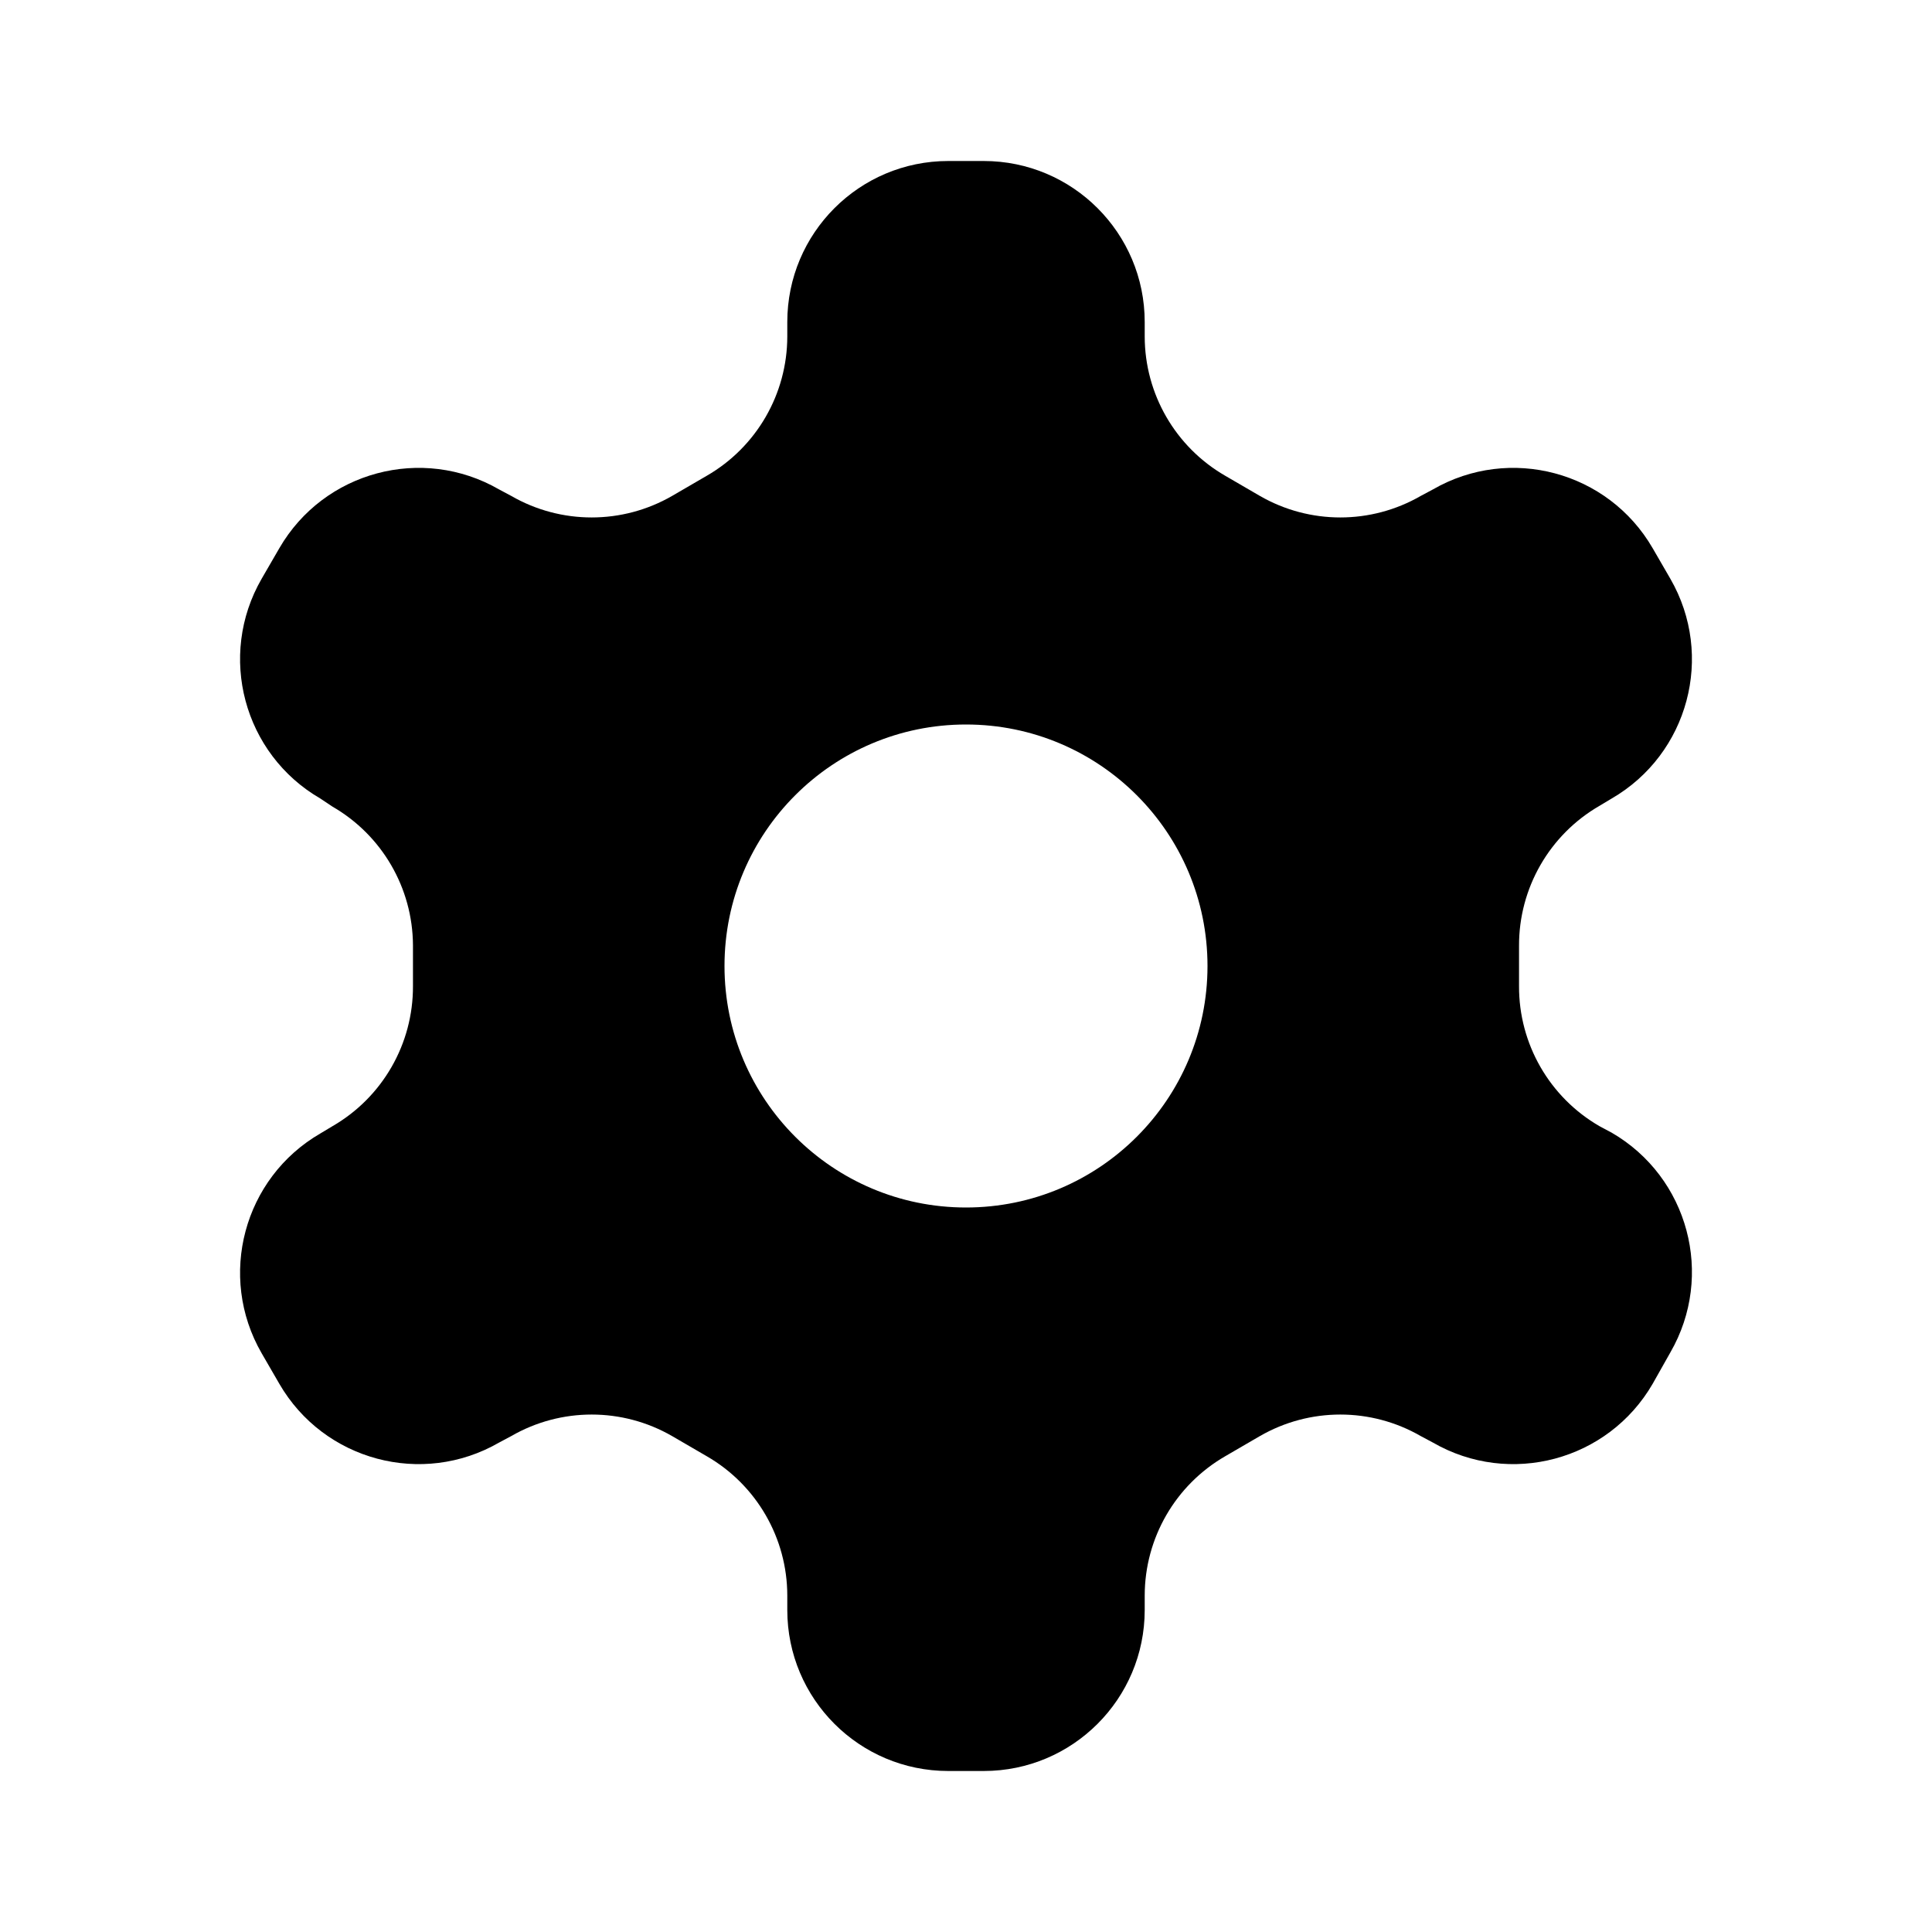
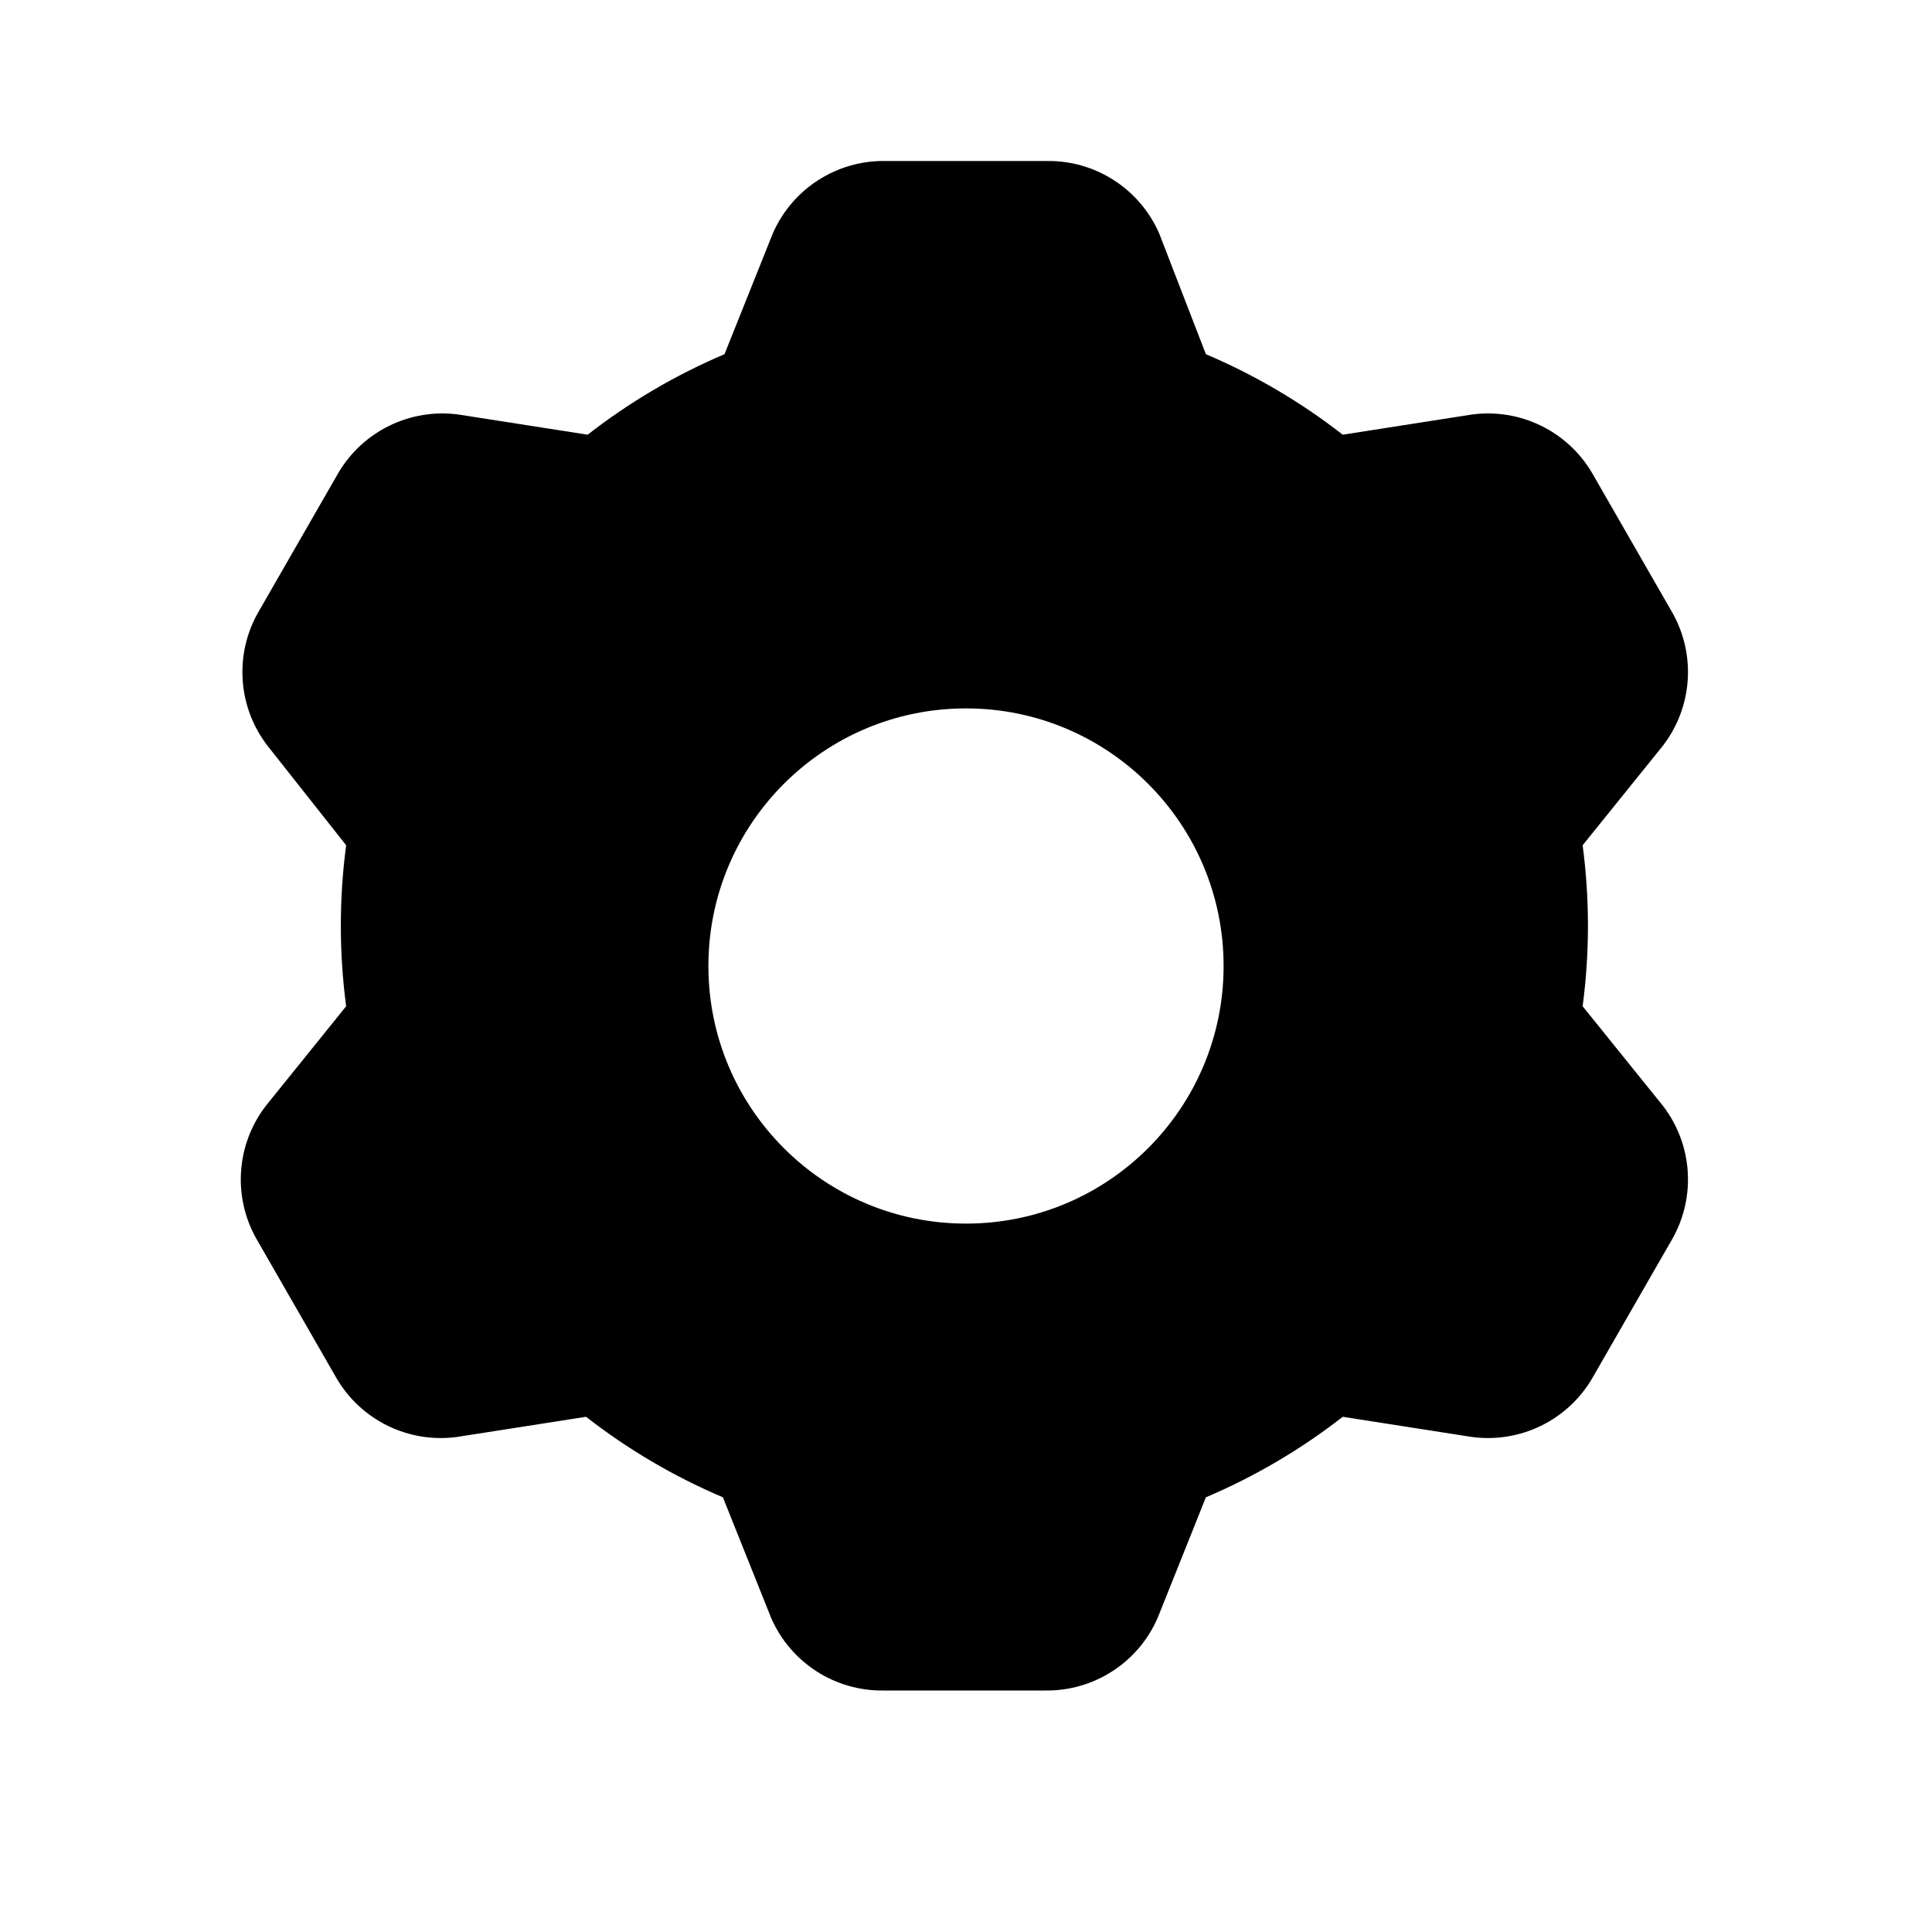
<svg xmlns="http://www.w3.org/2000/svg" width="24" height="24" viewBox="0 0 24 24" fill="currentColor">
-   <path fill-rule="evenodd" d="M12.22 2h-.44a2 2 0 0 0-2 2v.18a2 2 0 0 1-1 1.73l-.43.25a2 2 0 0 1-2 0l-.15-.08a2 2 0 0 0-2.73.73l-.22.38a2 2 0 0 0 .73 2.73l.15.1a2 2 0 0 1 1 1.72v.51a2 2 0 0 1-1 1.74l-.15.09a2 2 0 0 0-.73 2.73l.22.38a2 2 0 0 0 2.73.73l.15-.08a2 2 0 0 1 2 0l.43.25a2 2 0 0 1 1 1.73V20a2 2 0 0 0 2 2h.44a2 2 0 0 0 2-2v-.18a2 2 0 0 1 1-1.73l.43-.25a2 2 0 0 1 2 0l.15.08a2 2 0 0 0 2.73-.73l.22-.39a2 2 0 0 0-.73-2.73l-.15-.08a2 2 0 0 1-1-1.74v-.5a2 2 0 0 1 1-1.74l.15-.09a2 2 0 0 0 .73-2.73l-.22-.38a2 2 0 0 0-2.73-.73l-.15.08a2 2 0 0 1-2 0l-.43-.25a2 2 0 0 1-1-1.73V4a2 2 0 0 0-2-2z M15 12a3 3 0 1 0-6 0a3 3 0 1 0 6 0z" />
+   <path fill-rule="evenodd" d="M14.4 2.9a1.5 1.5 0 0 0-1.4-.9h-2a1.5 1.5 0 0 0-1.4.9l-.6 1.5a7.6 7.6 0 0 0-1.7 1l-1.6-.25a1.5 1.5 0 0 0-1.5.73l-1 1.74a1.5 1.5 0 0 0 .12 1.64L4.3 10.5a7.6 7.6 0 0 0 0 2l-1 1.24a1.5 1.5 0 0 0-.12 1.64l1 1.74a1.5 1.5 0 0 0 1.5.73l1.6-.25a7.6 7.6 0 0 0 1.7 1l.6 1.5a1.5 1.5 0 0 0 1.4.9h2a1.5 1.5 0 0 0 1.4-.9l.6-1.5a7.6 7.6 0 0 0 1.7-1l1.6.25a1.5 1.5 0 0 0 1.5-.73l1-1.74a1.5 1.5 0 0 0-.12-1.64l-1-1.24a7.6 7.6 0 0 0 0-2l1-1.24a1.5 1.5 0 0 0 .12-1.64l-1-1.74a1.5 1.5 0 0 0-1.5-.73l-1.6.25a7.6 7.6 0 0 0-1.7-1zM12 8.8a3.2 3.2 0 1 0 0 6.4 3.2 3.2 0 0 0 0-6.4z" />
</svg>
